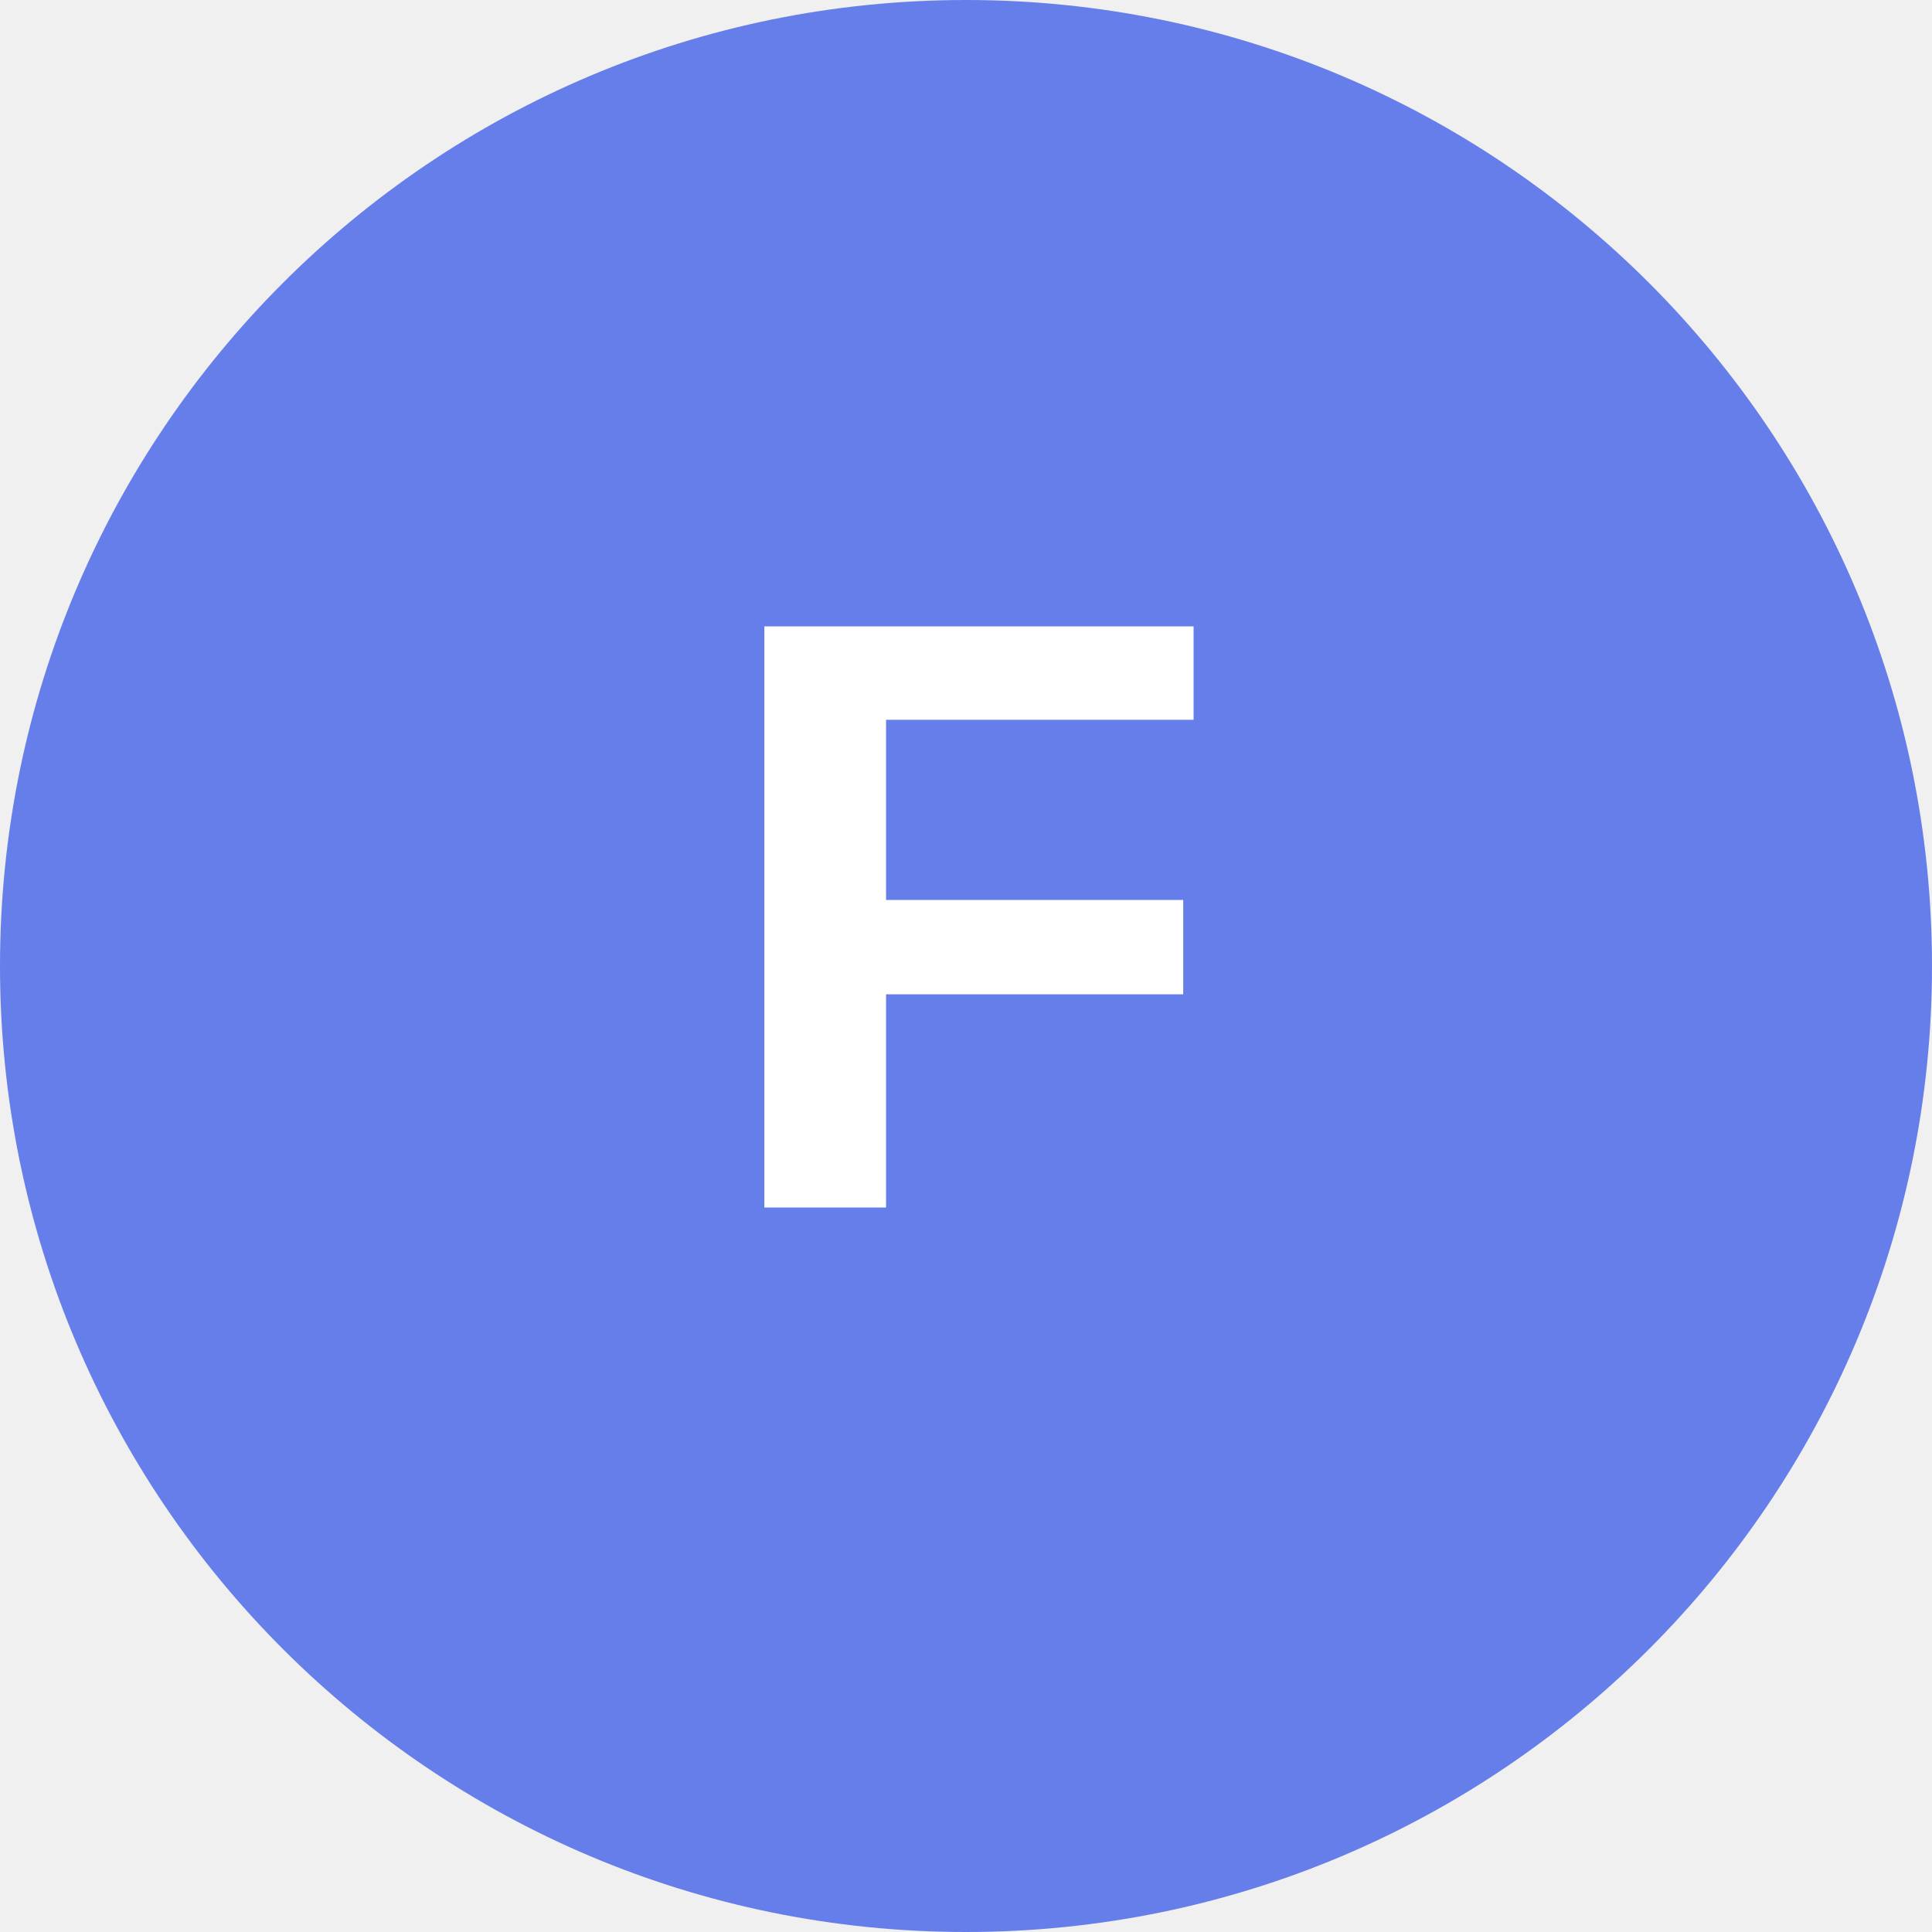
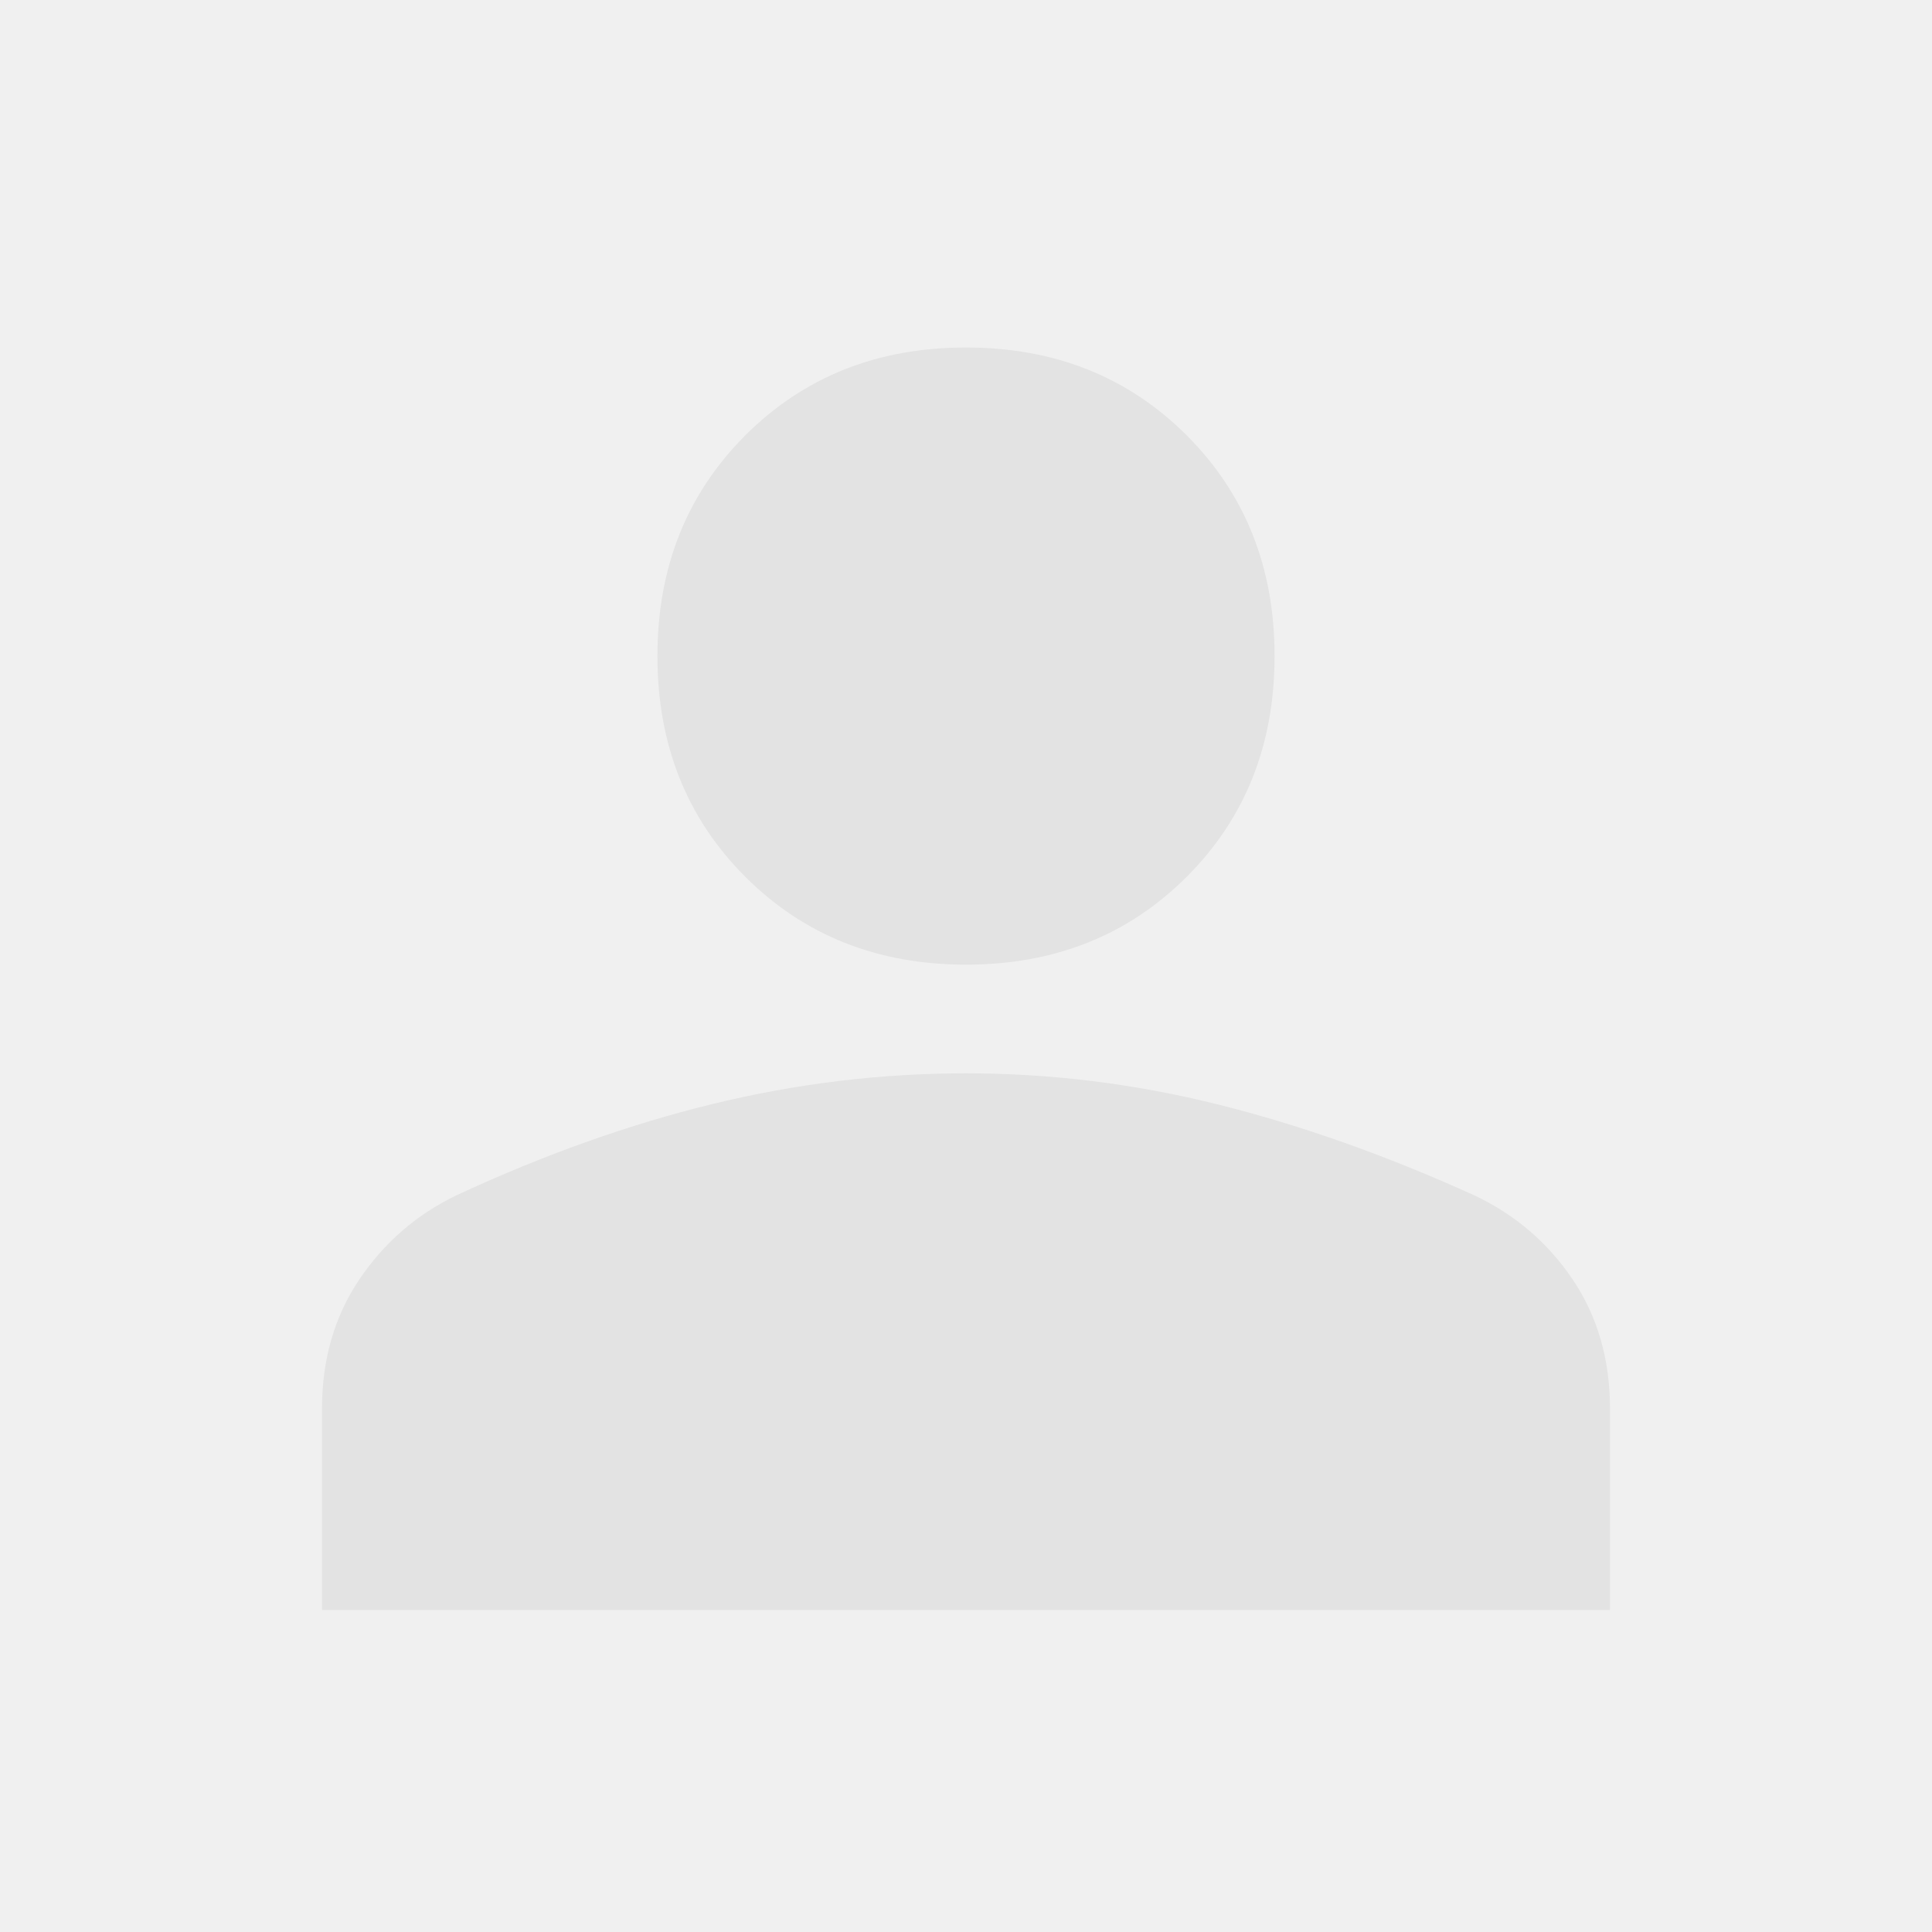
- <svg xmlns="http://www.w3.org/2000/svg" width="32" height="32" viewBox="0 0 32 32" fill="none">
-   <circle cx="16" cy="16" r="16" fill="#667eea" />
-   <text x="16" y="20" text-anchor="middle" fill="#fff" font-family="Arial" font-size="14" font-weight="bold">F</text>
+ <svg xmlns="http://www.w3.org/2000/svg" height="40px" viewBox="0 -960 960 960" width="40px" fill="#e3e3e3">
+   <path d="M480-480.67q-66 0-109.67-43.66Q326.67-568 326.67-634t43.66-109.67Q414-787.33 480-787.33t109.67 43.66Q633.33-700 633.33-634t-43.66 109.67Q546-480.67 480-480.67ZM160-160v-100q0-36.67 18.5-64.17T226.67-366q65.33-30.33 127.66-45.5 62.34-15.17 125.67-15.17t125.33 15.5q62 15.5 127.34 45.17 30.33 14.33 48.83 41.83T800-260v100H160Z" />
</svg>
